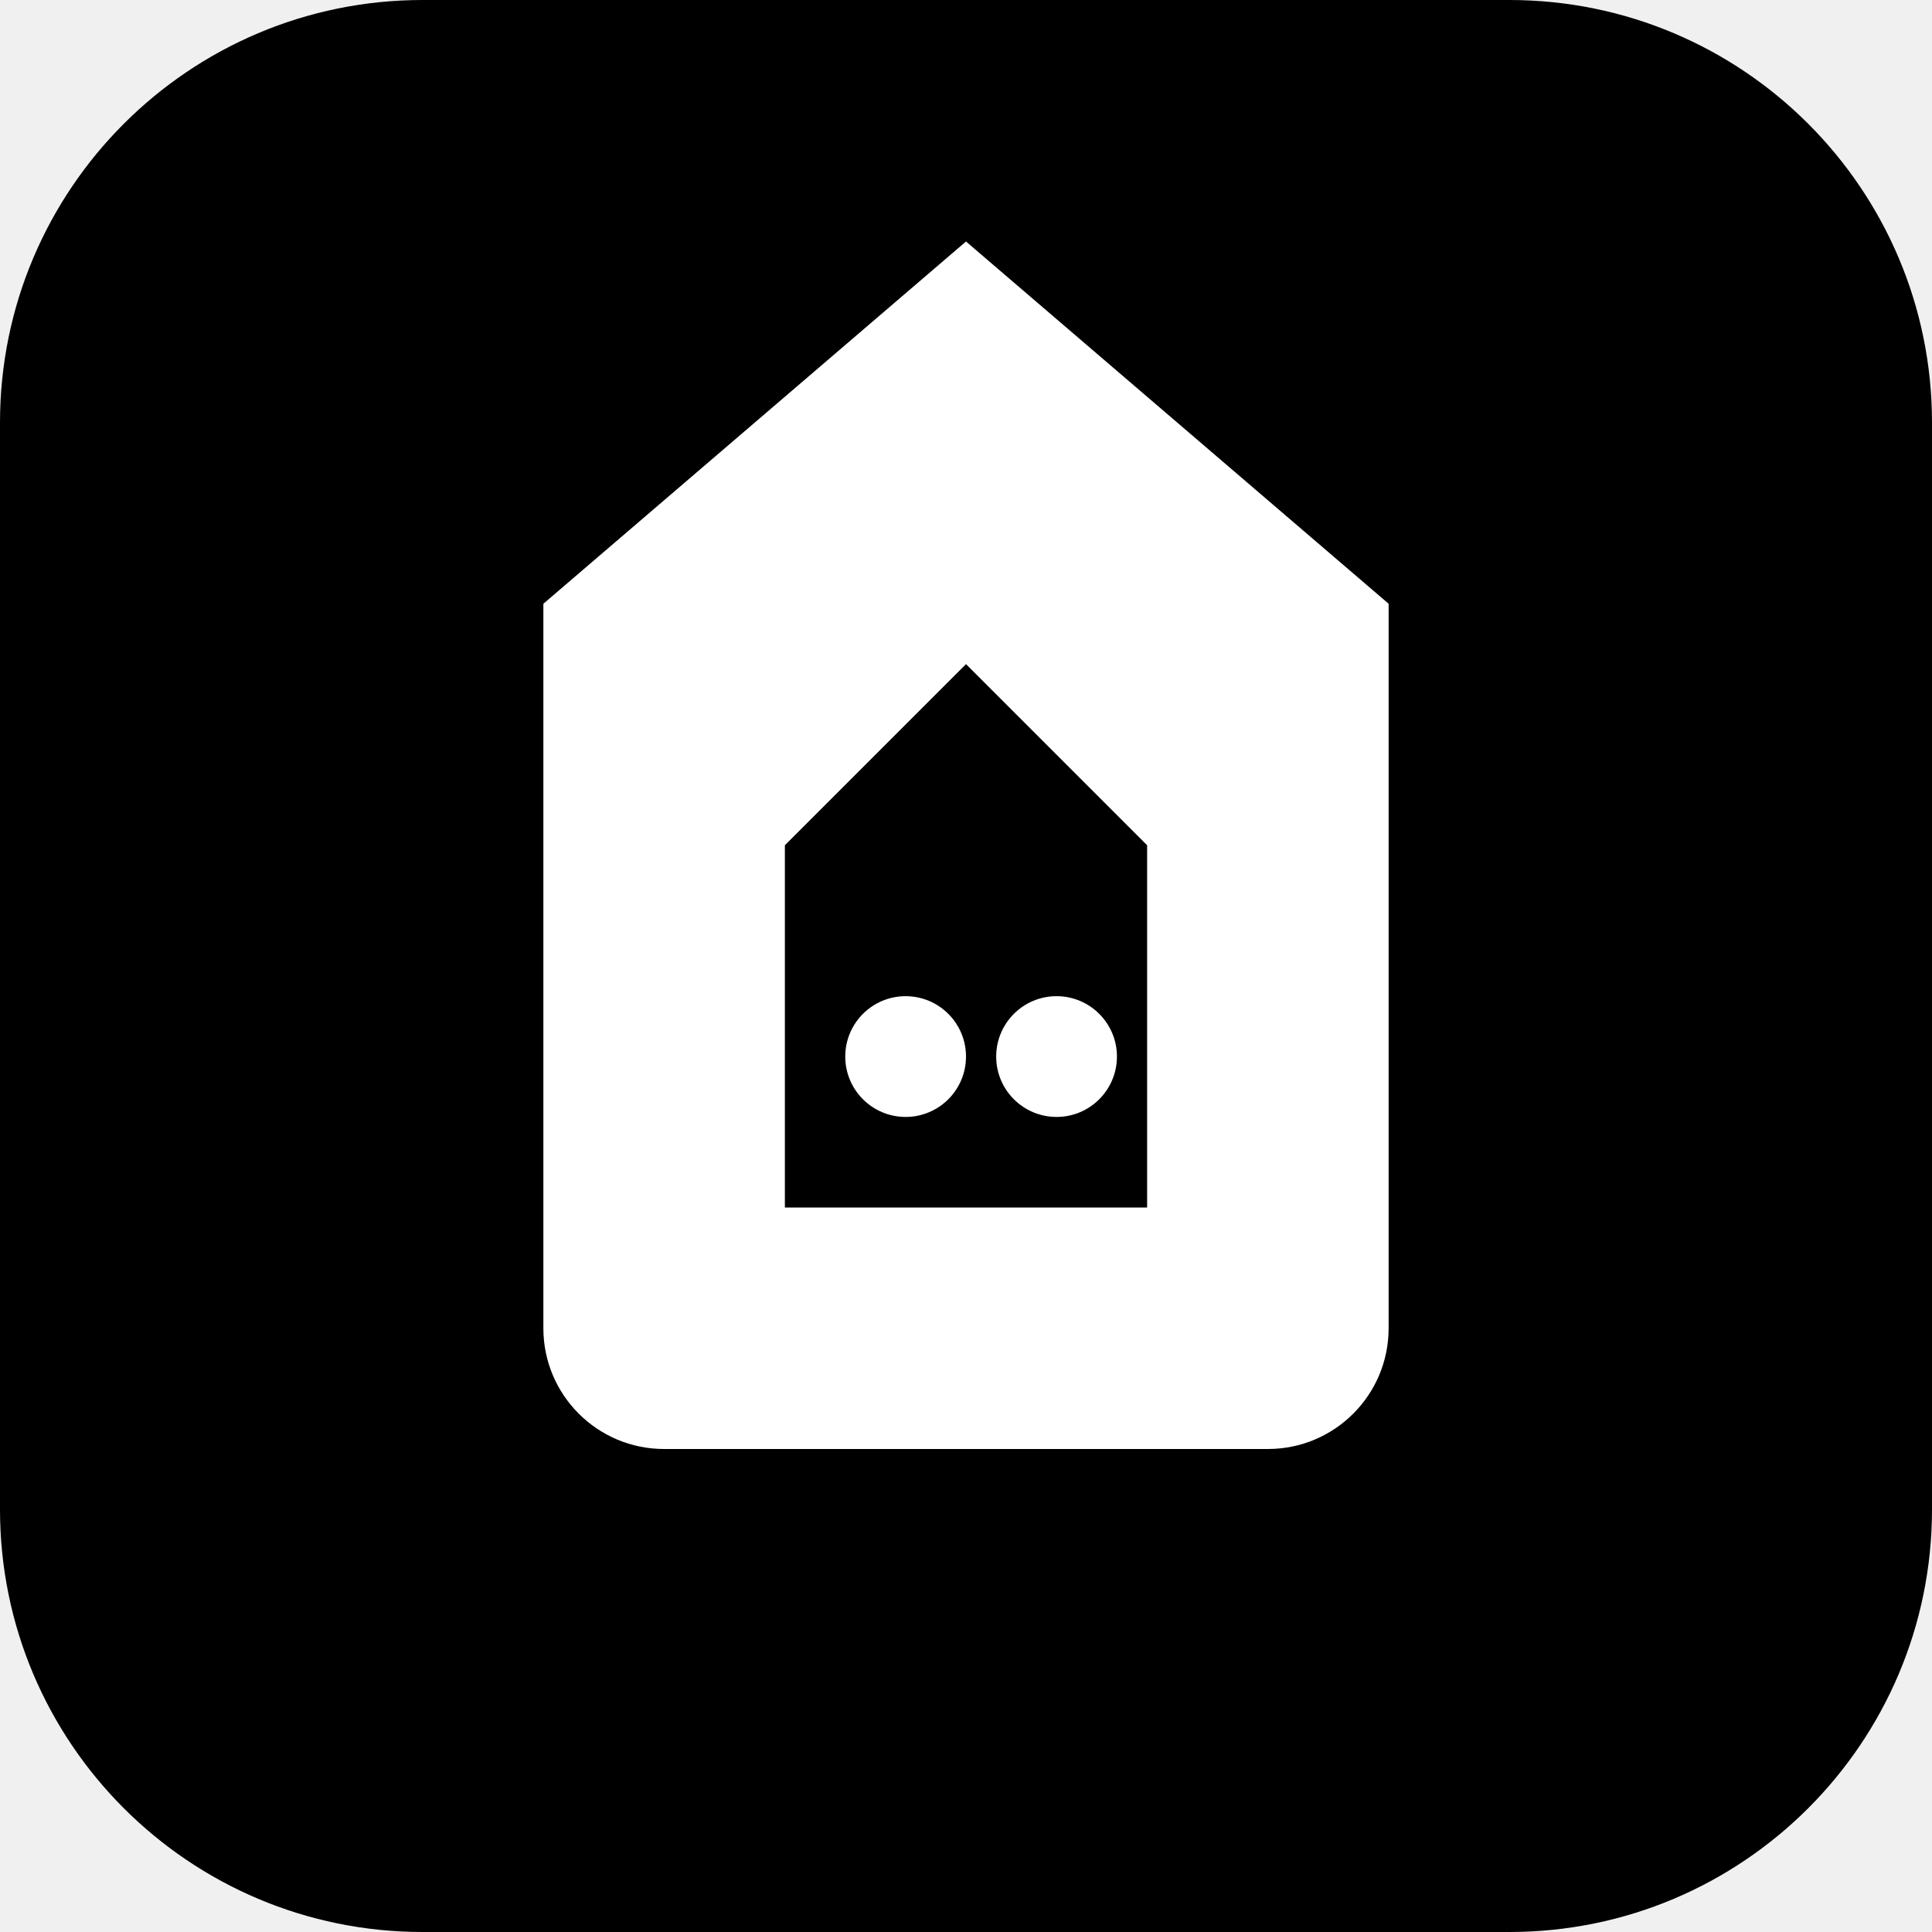
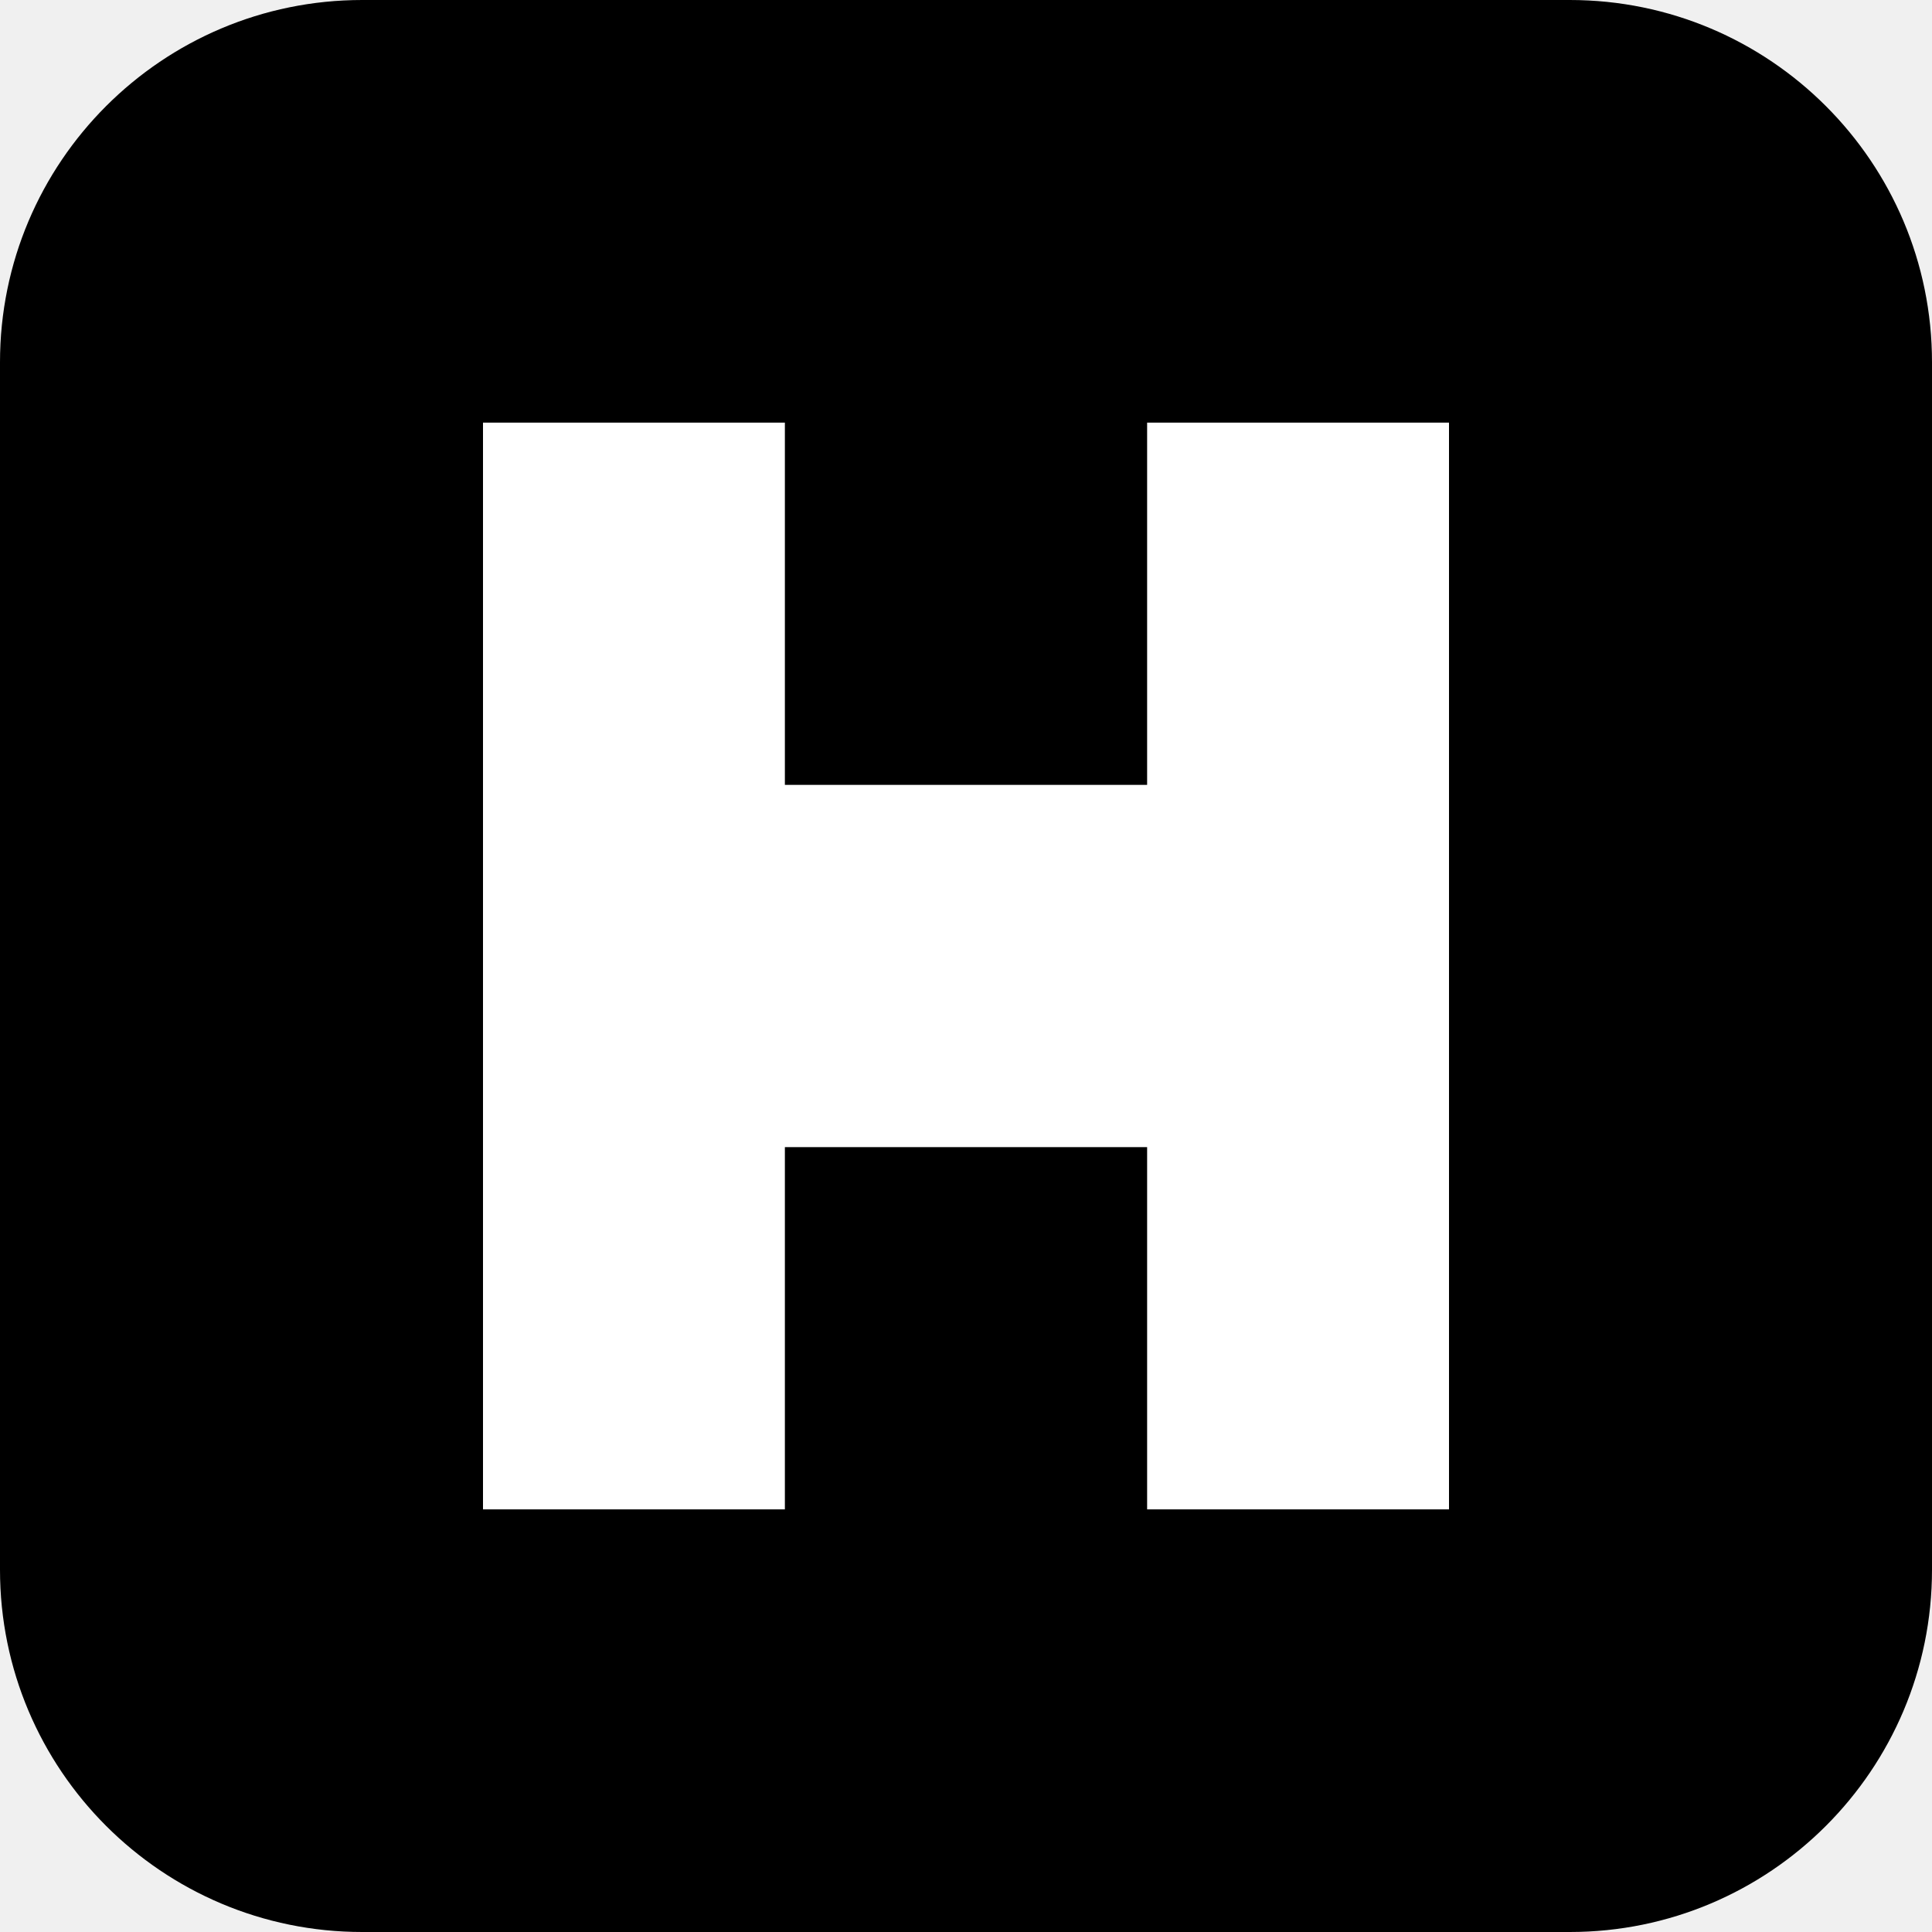
<svg xmlns="http://www.w3.org/2000/svg" width="32" height="32" viewBox="0 0 32 32" fill="none">
-   <rect width="32" height="32" rx="7" fill="#000000" />
-   <path d="M9 10L16 4L23 10V22C23 23.105 22.105 24 21 24H11C9.895 24 9 23.105 9 22V10Z" fill="#FFFFFF" fillOpacity="0.95" />
-   <path d="M13 14L16 11L19 14V20H13V14Z" fill="#000000" />
-   <circle cx="15" cy="17.5" r="1" fill="#FFFFFF" />
-   <circle cx="17.5" cy="17.5" r="1" fill="#FFFFFF" />
+   <rect width="32" height="32" rx="6" fill="#000000" />
+   <path fill="#FFFFFF" d="M8 7h5v6h6V7h5v18h-5v-6h-6v6H8V7z" />
</svg>
